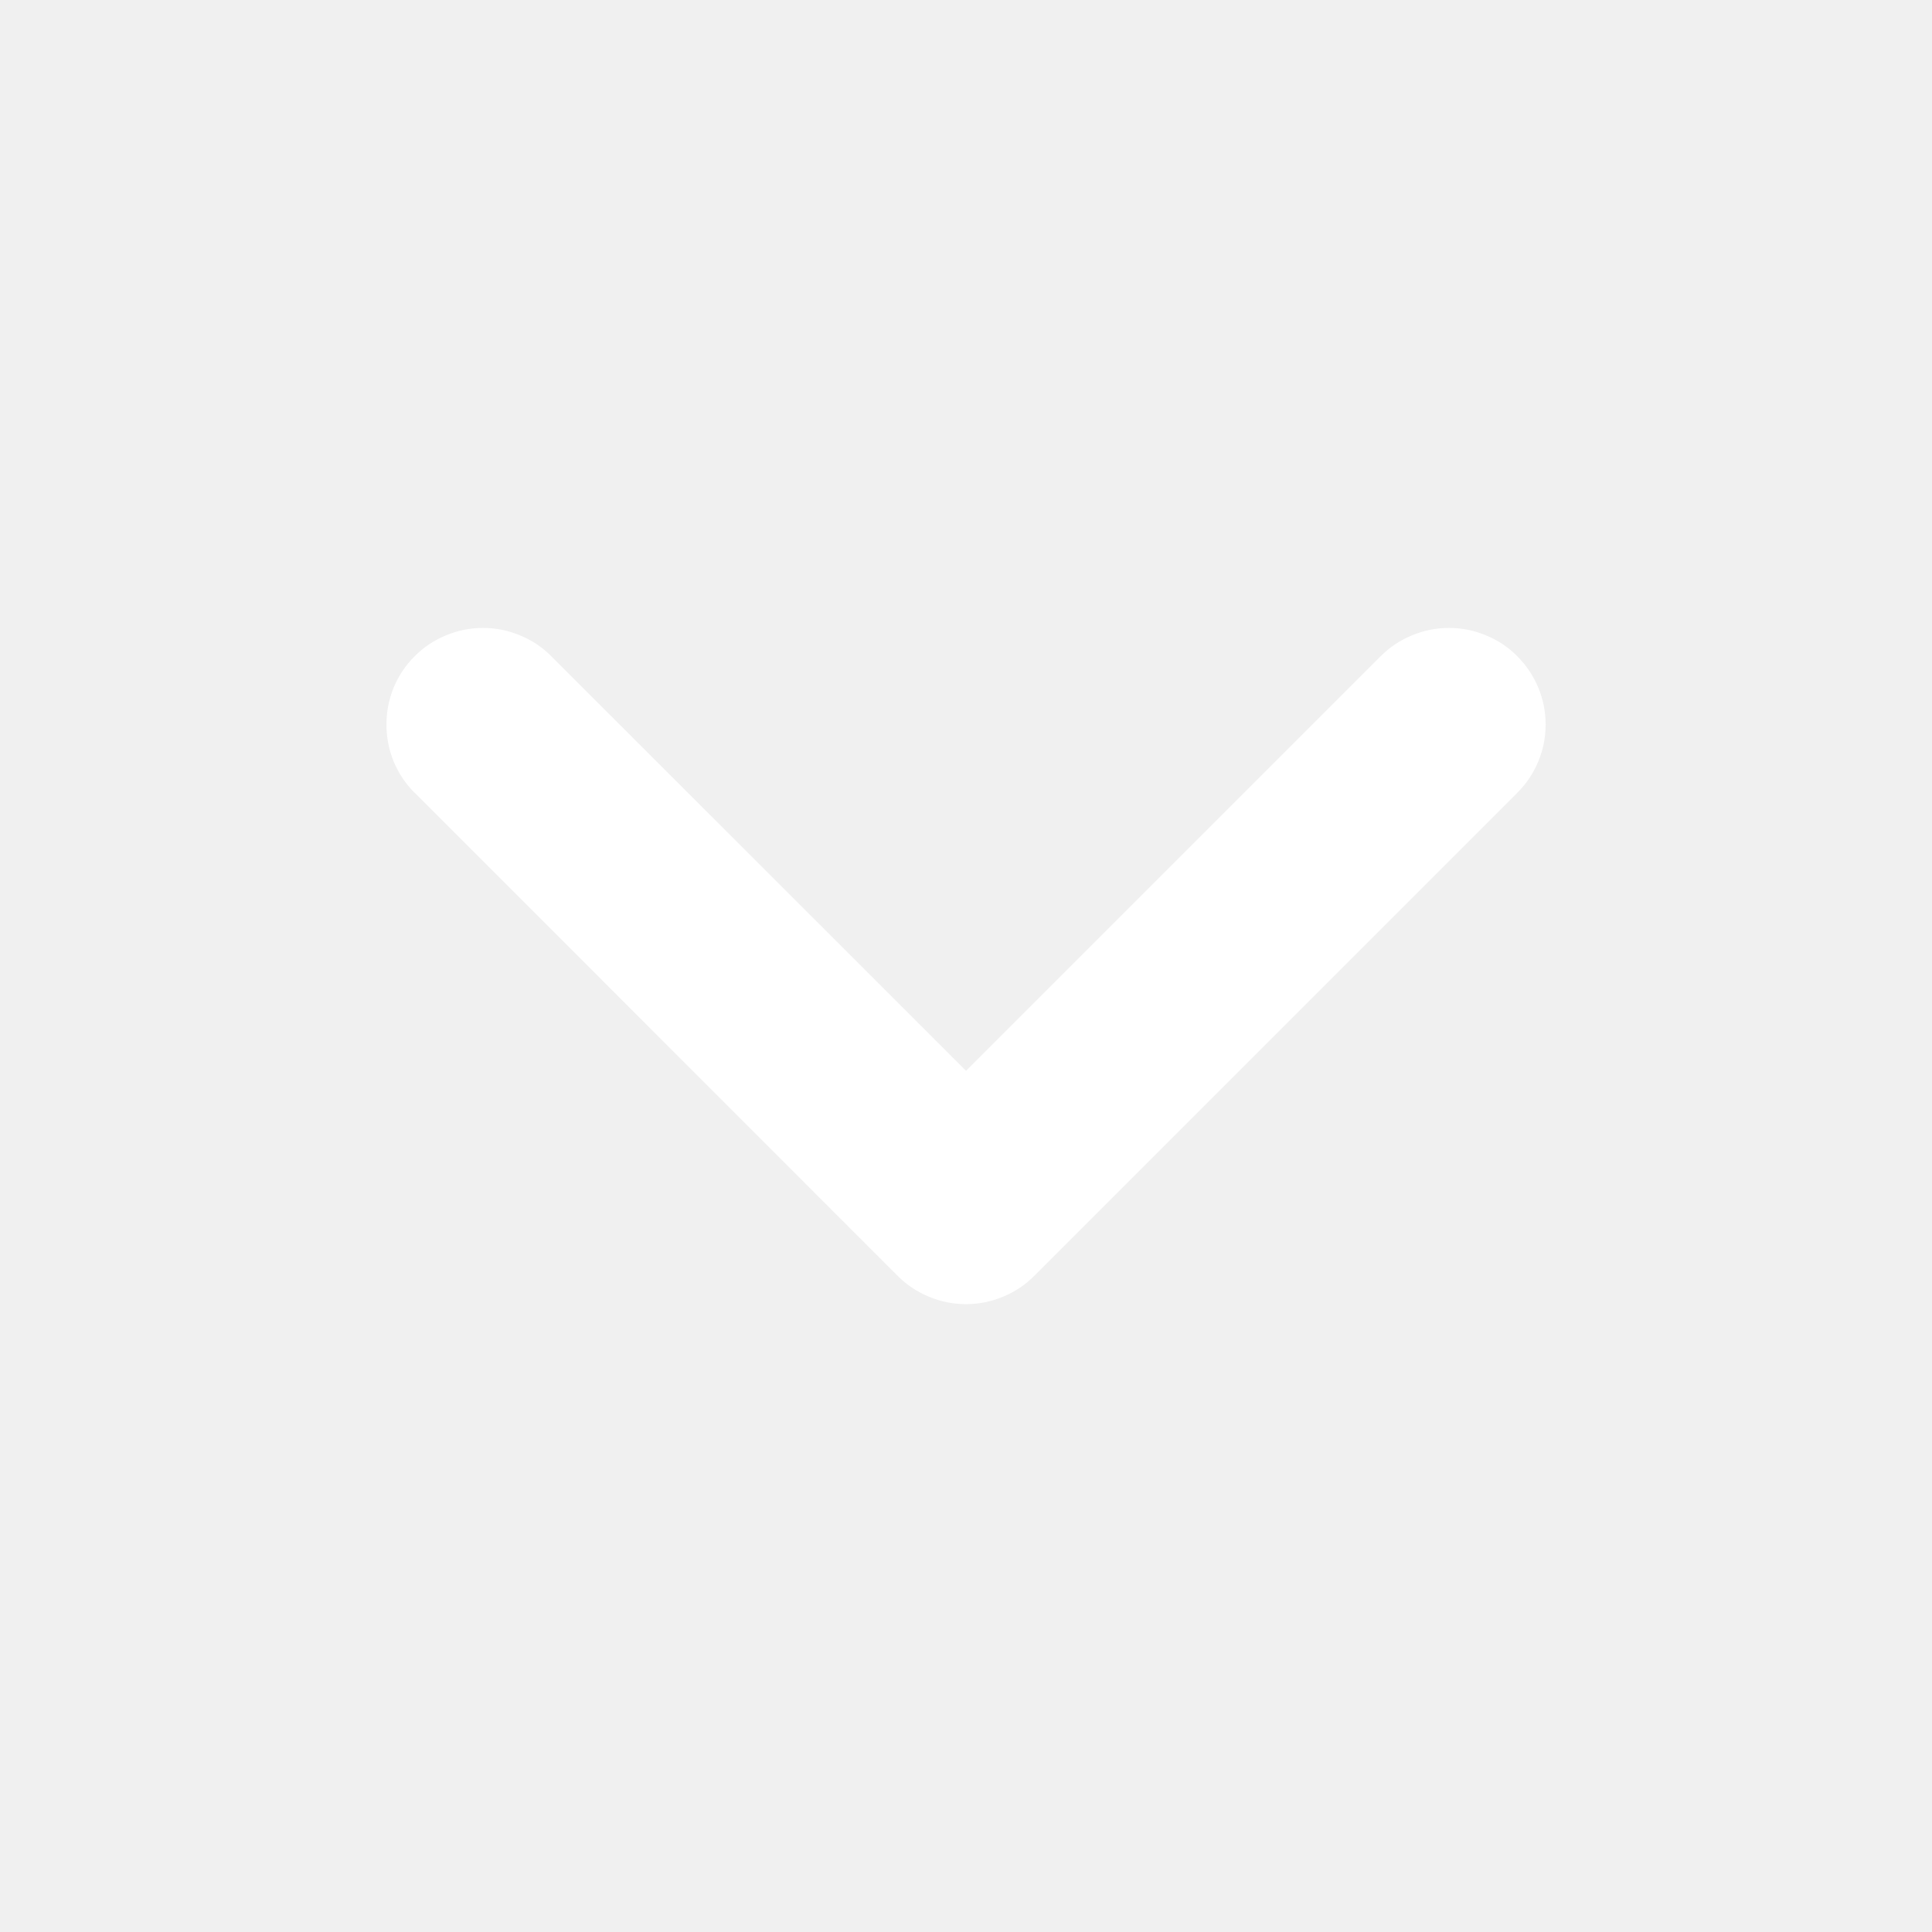
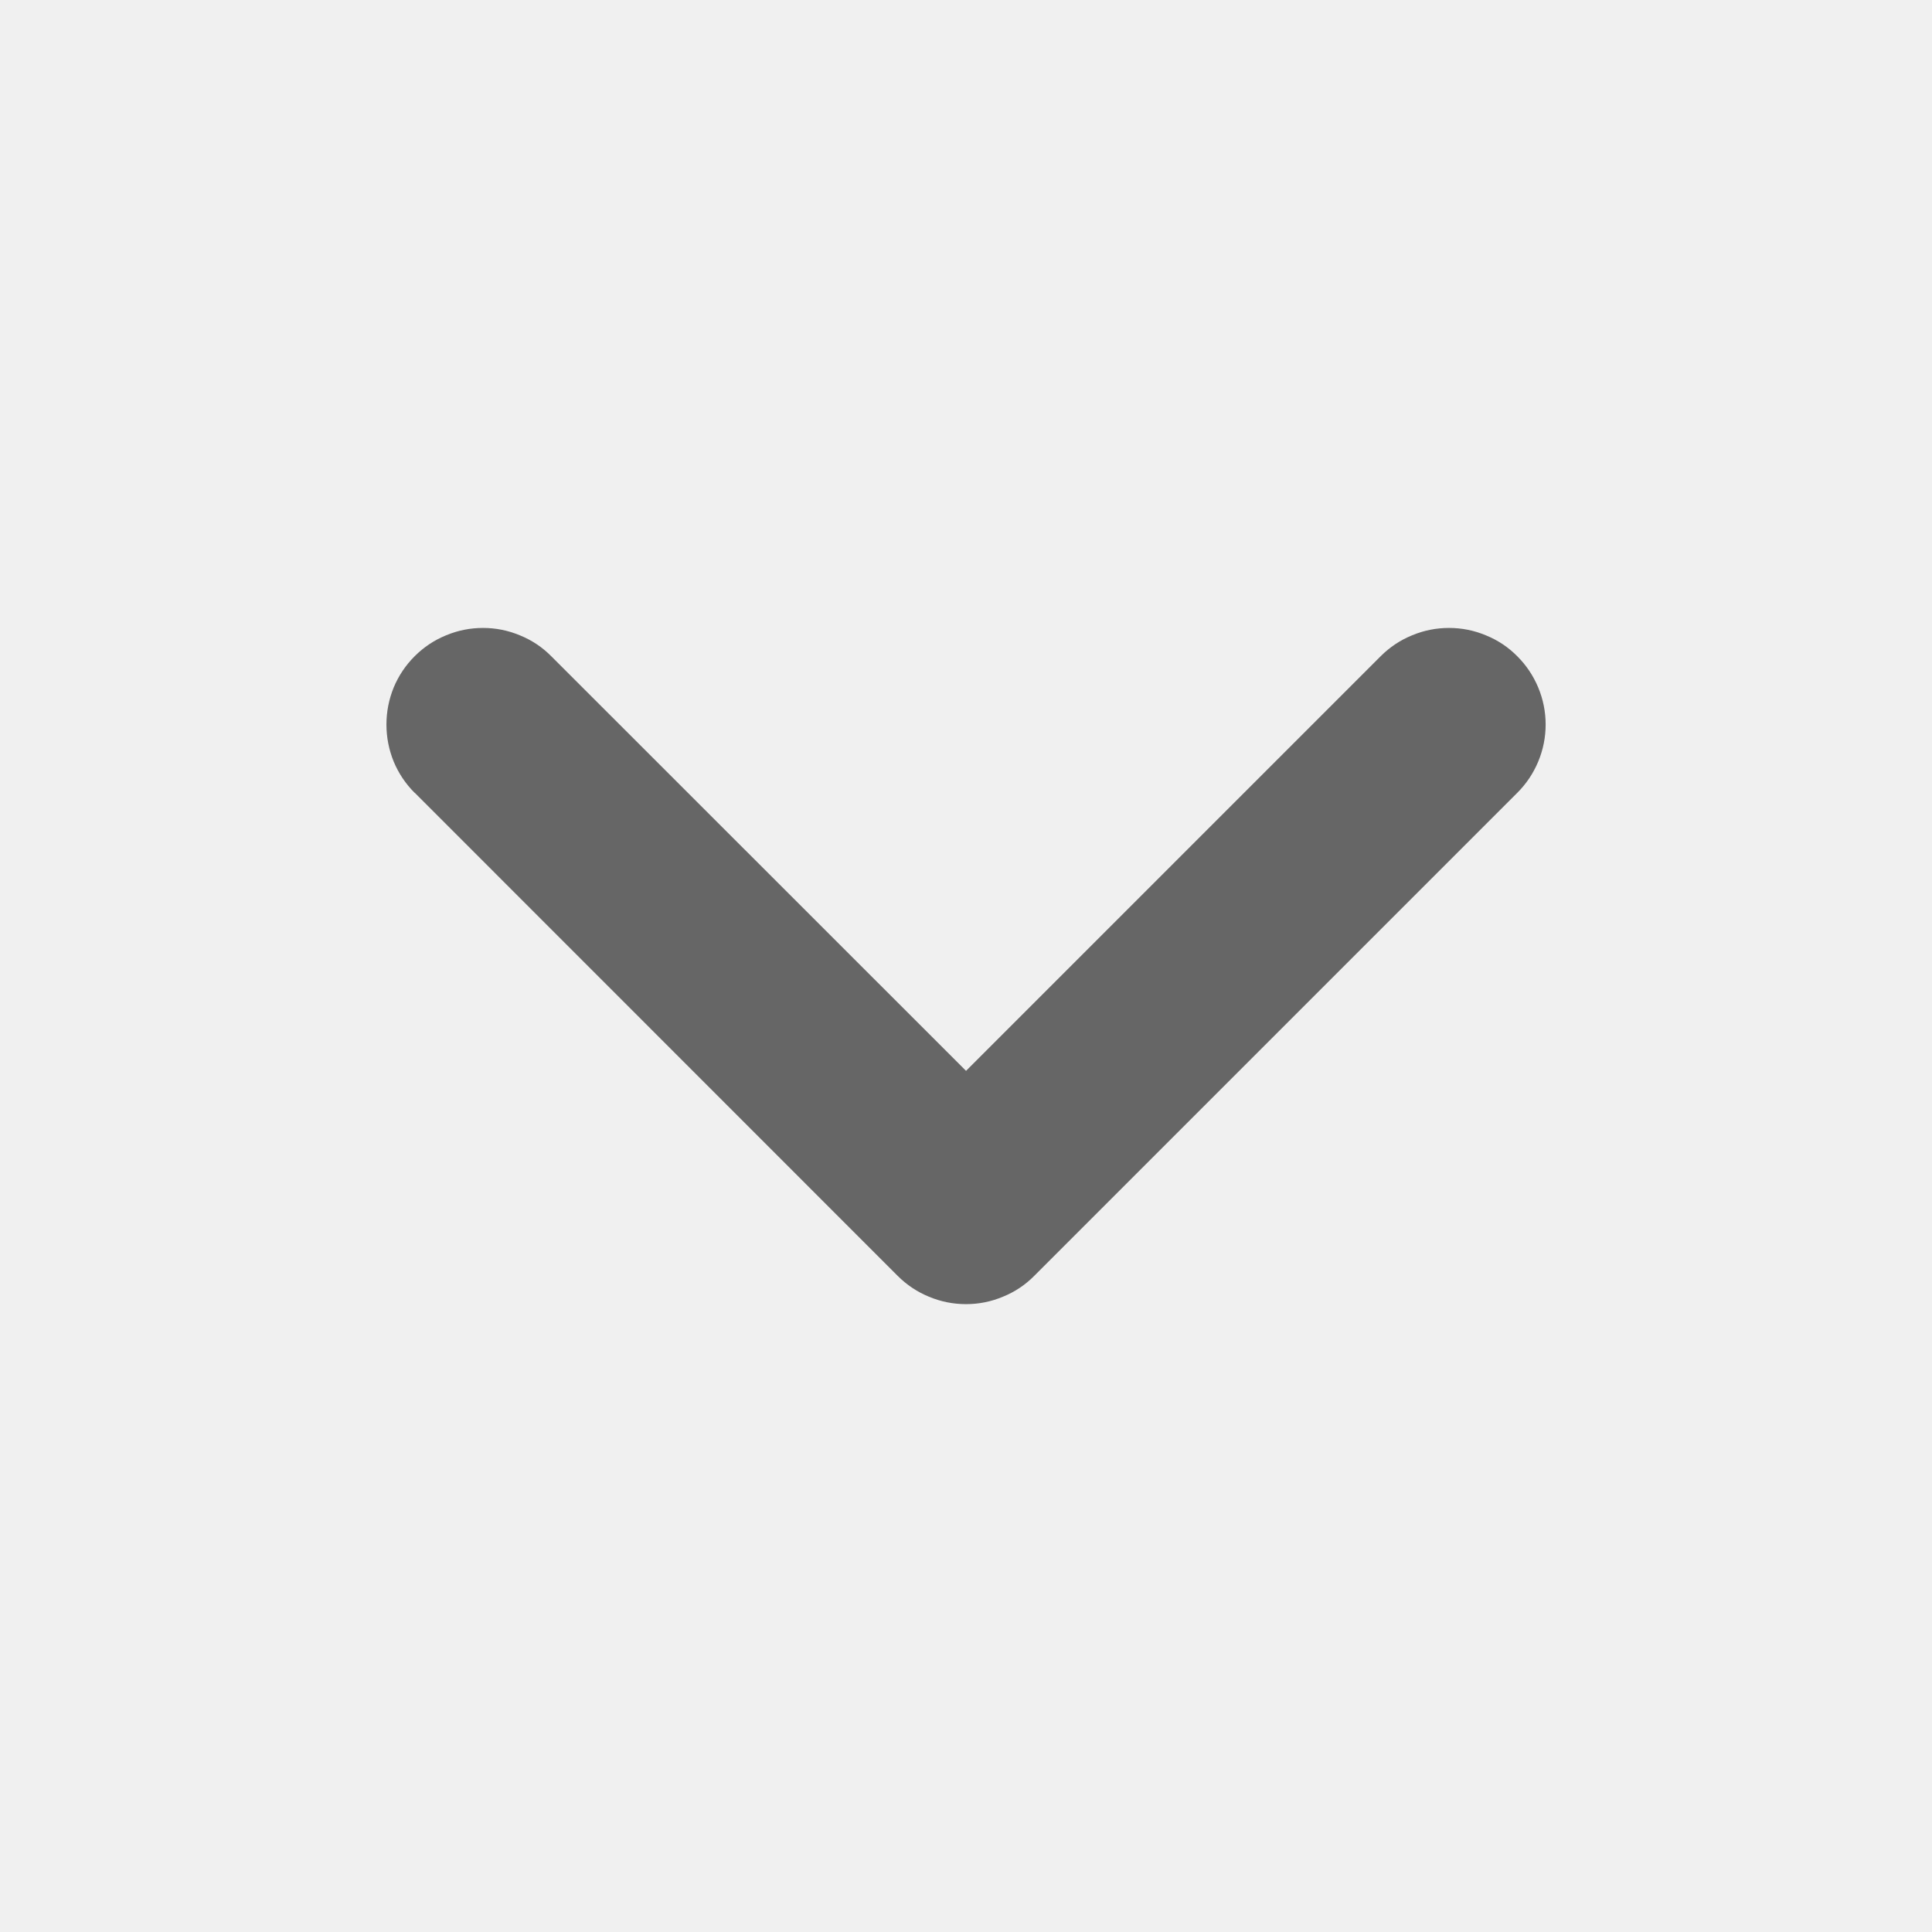
<svg xmlns="http://www.w3.org/2000/svg" fill="none" version="1.1" width="12" height="12" viewBox="0 0 12 12">
  <defs>
-     <clipPath id="master_svg0_39_678">
+     <clipPath id="master_svg0_57_909">
      <rect x="0" y="12" width="12" height="12" rx="0" />
    </clipPath>
  </defs>
-   <g transform="matrix(1,0,0,-1,0,24)" clip-path="url(#master_svg0_39_678)">
+   <g transform="matrix(1,0,0,-1,0,24)" clip-path="url(#master_svg0_57_909)">
    <g transform="matrix(0,1,1,0,-13.49976,13.49976)">
-       <path d="M5.576,22.924L5.576,22.924Q5.66,23.008,5.77,23.054Q5.881,23.1,6,23.1Q6.119,23.1,6.23,23.054Q6.34,23.008,6.424,22.924Q6.509,22.84,6.554,22.729Q6.6,22.619,6.6,22.5Q6.6,22.38,6.554,22.27Q6.509,22.16,6.424,22.075L6.424,22.075L3.849,19.5L6.424,16.924L6.424,16.924Q6.509,16.84,6.554,16.729Q6.6,16.619,6.6,16.5Q6.6,16.38,6.554,16.27Q6.509,16.16,6.424,16.075Q6.34,15.991,6.23,15.945Q6.119,15.9,6,15.9Q5.881,15.9,5.77,15.945Q5.66,15.991,5.576,16.075L5.576,16.076L2.576,19.075Q2.491,19.16,2.446,19.27Q2.4,19.38,2.4,19.5Q2.4,19.619,2.446,19.729Q2.491,19.84,2.576,19.924L5.576,22.924Z" fill-rule="evenodd" fill="#FFFFFF" fill-opacity="1" />
+       <path d="M5.576,22.924L5.576,22.924Q5.66,23.008,5.77,23.054Q5.881,23.1,6,23.1Q6.119,23.1,6.23,23.054Q6.34,23.008,6.424,22.924Q6.509,22.84,6.554,22.729Q6.6,22.619,6.6,22.5Q6.6,22.38,6.554,22.27Q6.509,22.16,6.424,22.075L6.424,22.075L3.849,19.5L6.424,16.924L6.424,16.924Q6.509,16.84,6.554,16.729Q6.6,16.619,6.6,16.5Q6.6,16.38,6.554,16.27Q6.509,16.16,6.424,16.075Q6.34,15.991,6.23,15.945Q6.119,15.9,6,15.9Q5.881,15.9,5.77,15.945Q5.66,15.991,5.576,16.075L5.576,16.076L2.576,19.075Q2.491,19.16,2.446,19.27Q2.4,19.38,2.4,19.5Q2.4,19.619,2.446,19.729Q2.491,19.84,2.576,19.924L5.576,22.924Z" fill-rule="evenodd" fill="#666666" fill-opacity="1" />
    </g>
  </g>
</svg>
